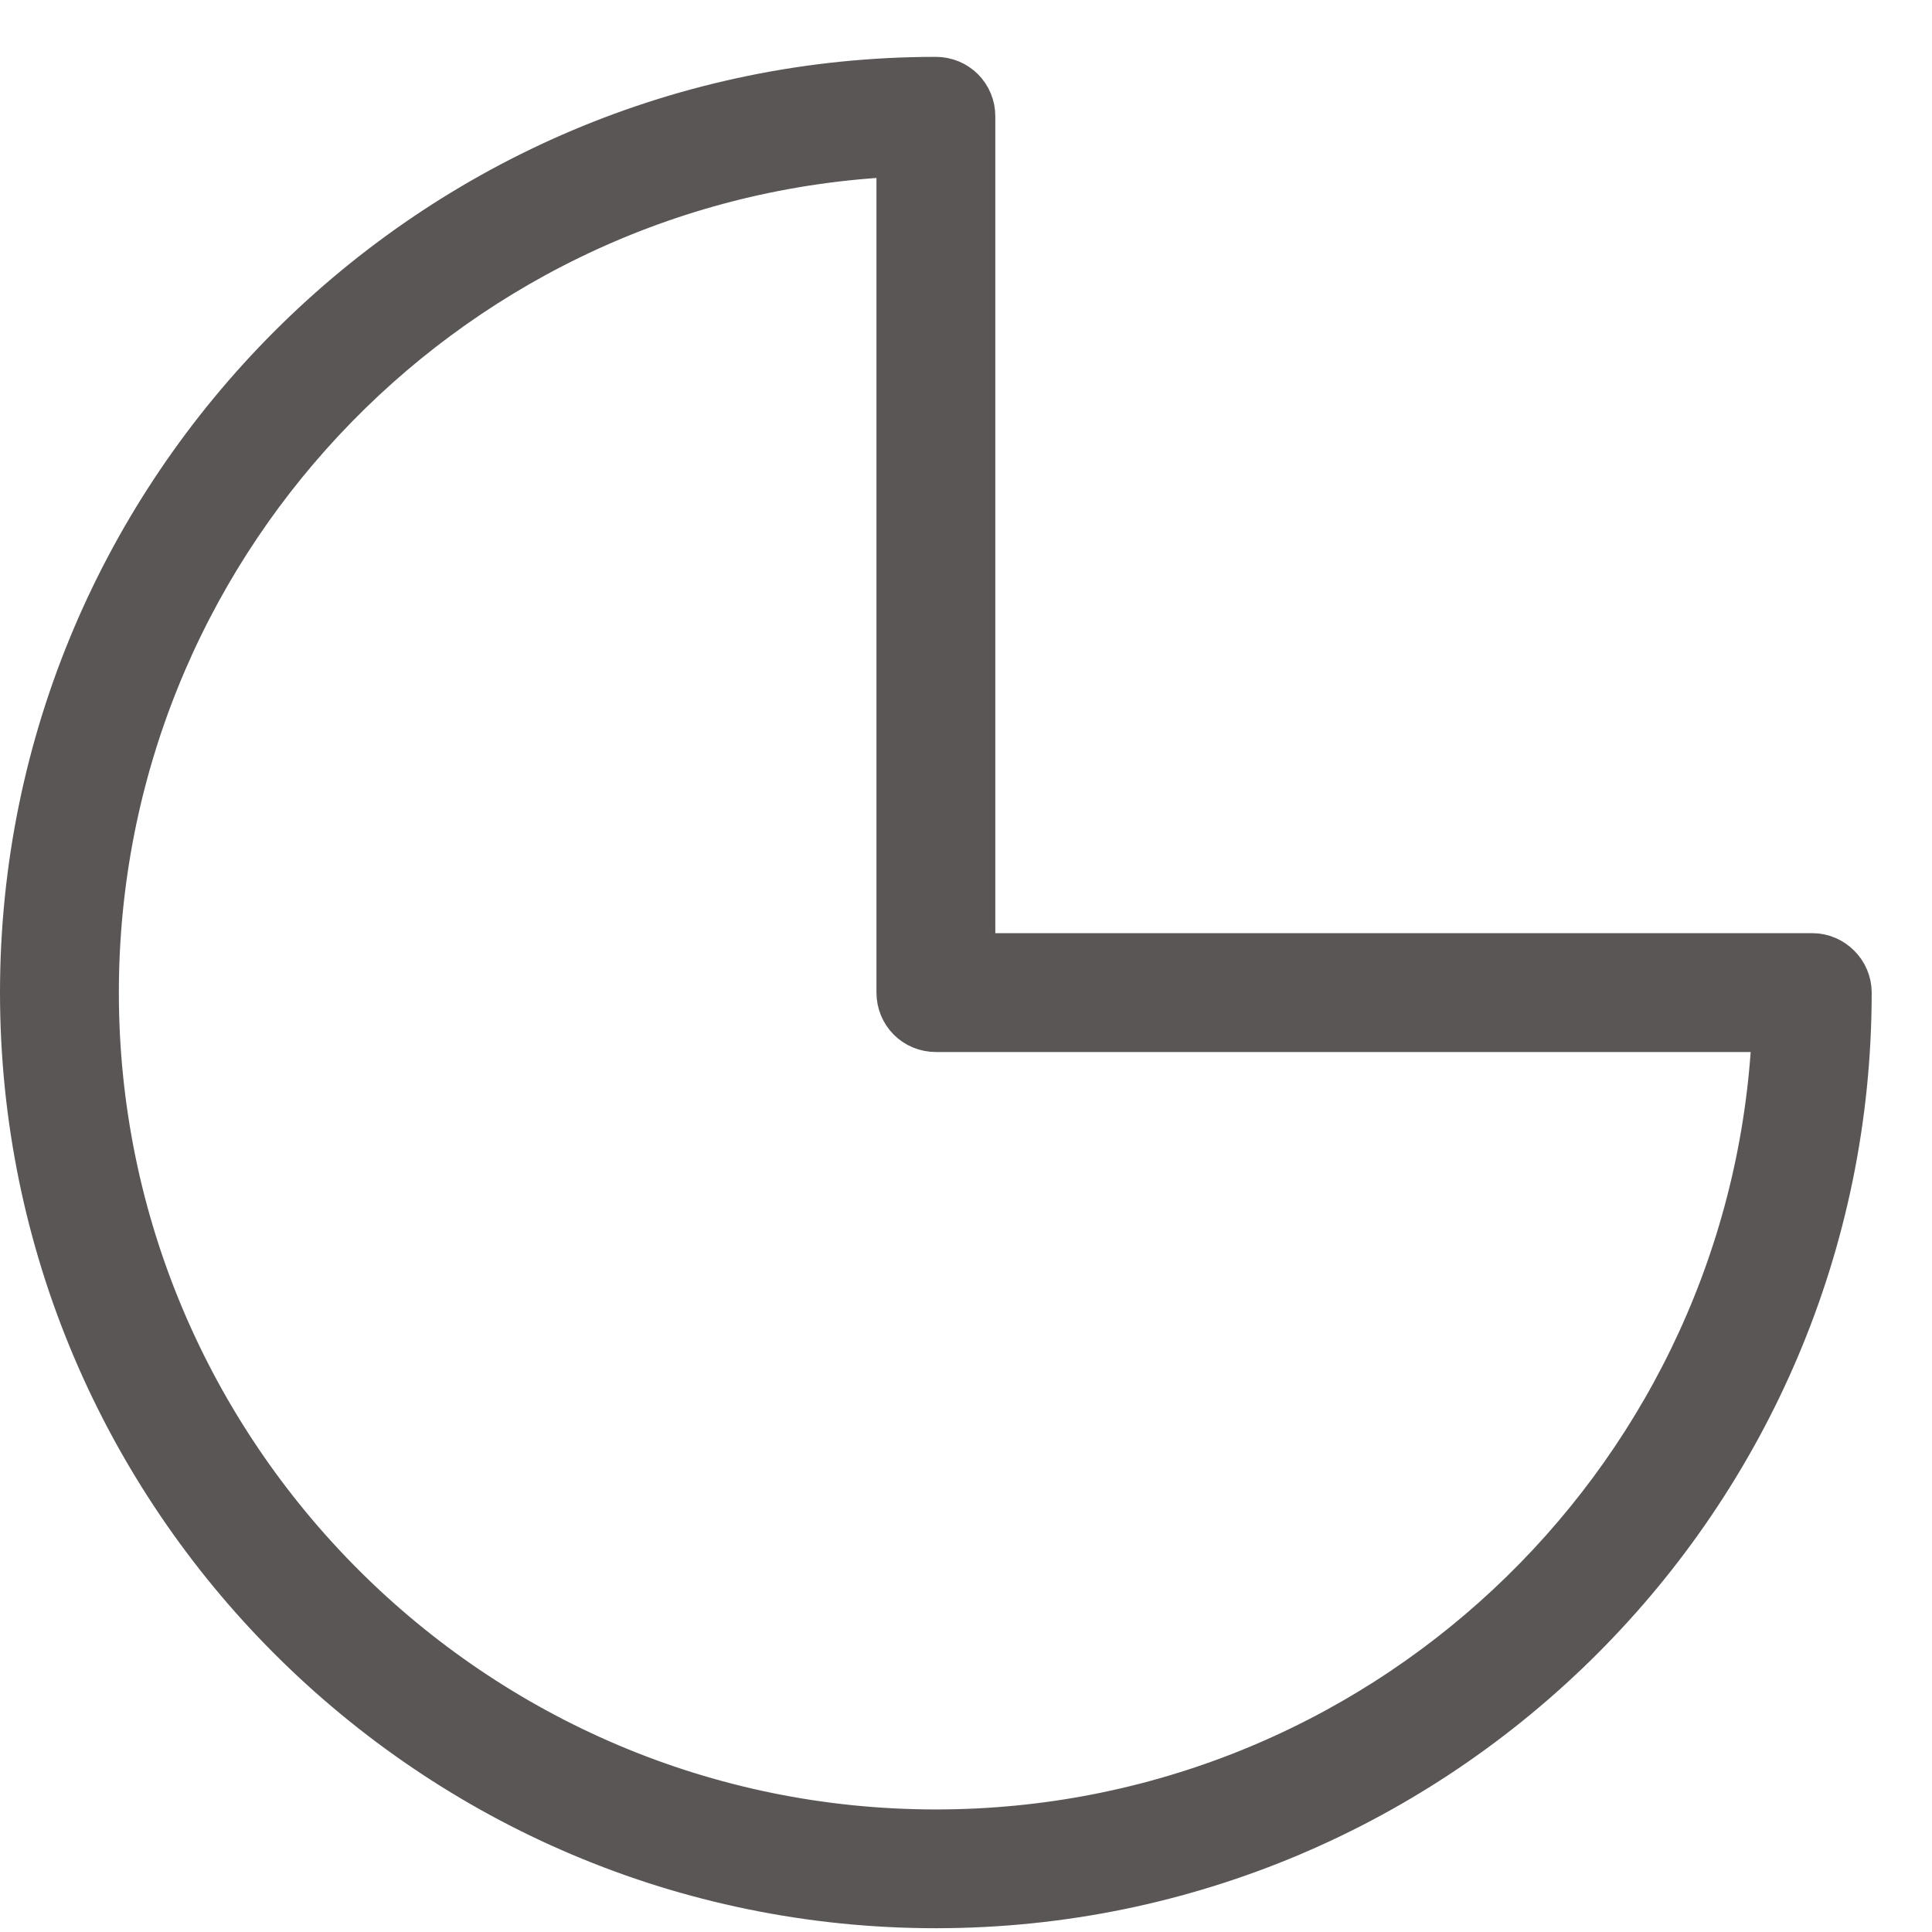
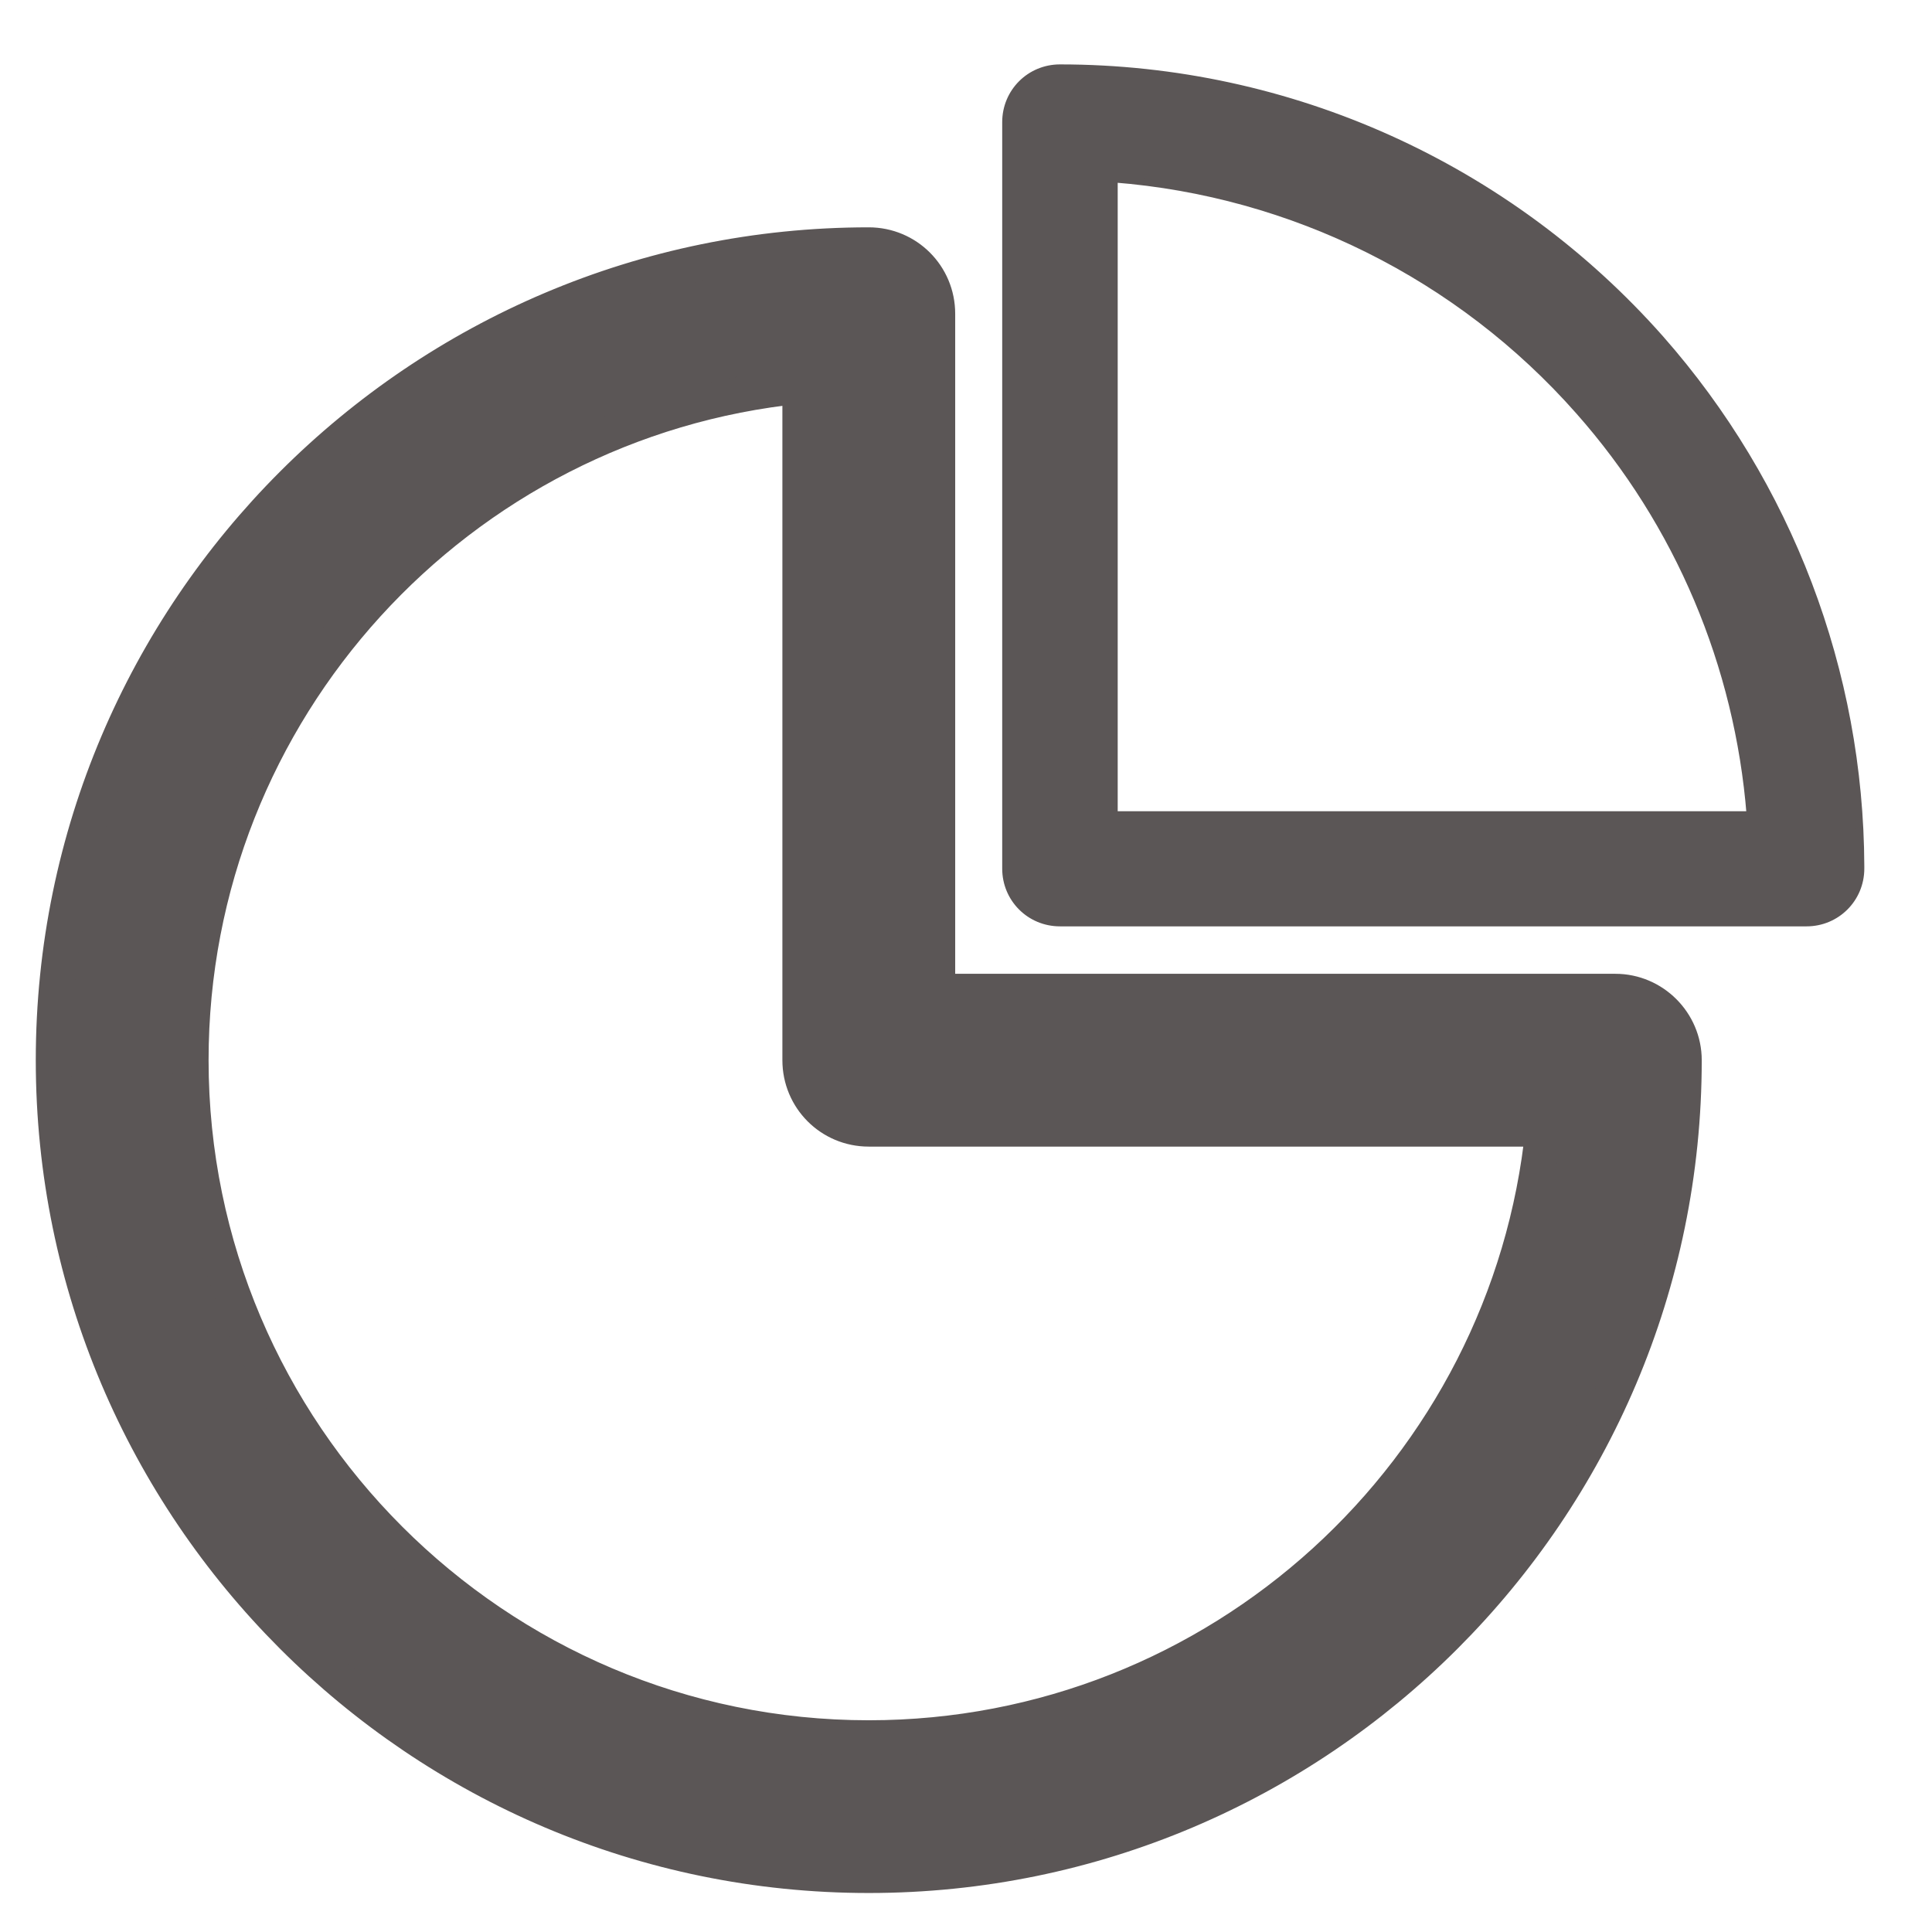
- <svg xmlns="http://www.w3.org/2000/svg" width="23" height="23" viewBox="0 0 23 23" fill="none">
-   <path d="M11.349 11.109V11.609H11.849H21.575C21.687 11.609 21.782 11.705 21.782 11.816C21.782 17.681 17.007 22.455 11.141 22.455C5.275 22.455 0.5 17.681 0.5 11.816C0.5 5.952 5.275 1.177 11.141 1.177C11.258 1.177 11.349 1.268 11.349 1.385V11.109ZM10.934 2.118V1.581L10.398 1.62C5.102 2 0.915 6.428 0.915 11.816C0.915 17.452 5.504 22.041 11.141 22.041C16.53 22.041 20.96 17.854 21.34 12.559L21.378 12.024H20.841H11.141C11.024 12.024 10.934 11.933 10.934 11.816V2.118Z" fill="#5B5656" stroke="#5B5656" />
+ <svg xmlns="http://www.w3.org/2000/svg" width="27" height="27" viewBox="0 0 27 27" fill="none">
+   <path d="M22.575 13.859H13.099V4.385C13.099 3.854 12.672 3.427 12.141 3.427C5.861 3.427 0.75 8.538 0.75 14.816C0.75 21.095 5.861 26.205 12.141 26.205C18.421 26.205 23.532 21.095 23.532 14.816C23.532 14.29 23.101 13.859 22.575 13.859ZM12.141 24.291C6.918 24.291 2.665 20.038 2.665 14.816C2.665 9.916 6.405 5.87 11.184 5.391V14.816C11.184 15.347 11.61 15.774 12.141 15.774H21.569C21.089 20.551 17.043 24.291 12.141 24.291Z" fill="#5B5656" stroke="#5B5656" stroke-width="0.5" />
+   <path d="M26.004 12.102L26.004 12.102C25.994 9.386 24.999 6.771 23.204 4.734L23.204 4.734C21.077 2.329 18.024 0.95 14.813 0.95C14.392 0.95 14.056 1.287 14.056 1.707V12.139C14.056 12.559 14.392 12.896 14.813 12.896H25.247C25.667 12.896 26.004 12.559 26.004 12.139V12.139V12.139V12.139V12.139V12.139V12.139V12.138V12.138V12.138V12.138V12.138V12.138V12.138V12.138V12.138V12.138V12.138V12.138V12.138V12.138V12.138V12.137V12.137V12.137V12.137V12.137V12.137V12.137V12.137V12.137V12.137V12.137V12.137V12.137V12.137V12.137V12.137V12.136V12.136V12.136V12.136V12.136V12.136V12.136V12.136V12.136V12.136V12.136V12.136V12.136V12.136V12.136V12.136V12.136V12.136V12.135V12.135V12.135V12.135V12.135V12.135V12.135V12.135V12.135V12.135V12.135V12.135V12.135V12.135V12.134V12.134V12.134V12.134V12.134V12.134V12.134V12.134V12.134V12.134V12.134V12.134V12.134V12.134V12.134V12.134V12.133V12.133V12.133V12.133V12.133V12.133V12.133V12.133V12.133V12.133V12.133V12.133V12.133V12.133V12.133V12.133V12.133V12.133V12.132V12.132V12.132V12.132V12.132V12.132V12.132V12.132V12.132V12.132V12.132V12.132V12.132V12.132V12.132V12.132V12.131V12.131V12.131V12.131V12.131V12.131V12.131V12.131V12.131V12.131V12.131V12.131V12.131V12.131V12.13V12.13V12.13V12.13V12.13V12.13V12.13V12.13V12.13V12.13V12.13V12.13V12.13V12.13V12.13V12.13V12.13V12.129V12.129V12.129V12.129V12.129V12.129V12.129V12.129V12.129V12.129V12.129V12.129V12.129V12.129V12.129V12.129V12.128V12.128V12.128V12.128V12.128V12.128V12.128V12.128V12.128V12.128V12.128V12.128V12.128V12.128V12.127V12.127V12.127V12.127V12.127V12.127V12.127V12.127V12.127V12.127V12.127V12.127V12.127V12.127V12.127V12.127V12.126V12.126V12.126V12.126V12.126V12.126V12.126V12.126V12.126V12.126V12.126V12.126V12.126V12.126V12.126V12.126V12.125V12.125V12.125V12.125V12.125V12.125V12.125V12.125V12.125V12.125V12.125V12.125V12.125V12.124V12.124V12.124V12.124V12.124V12.124V12.124V12.124V12.124V12.124V12.124V12.124V12.124V12.124V12.124V12.123V12.123V12.123V12.123V12.123V12.123V12.123V12.123V12.123V12.123V12.123V12.123V12.123V12.123V12.123V12.123V12.122V12.122V12.122V12.122V12.122V12.122V12.122V12.122V12.122V12.122V12.122V12.122V12.122V12.121V12.121V12.121V12.121V12.121V12.121V12.121V12.121V12.121V12.121V12.121V12.121V12.121V12.121V12.12V12.12V12.12V12.12V12.12V12.12V12.12V12.12V12.12V12.12V12.12V12.12V12.12V12.12V12.12V12.119V12.119V12.119V12.119V12.119V12.119V12.119V12.119V12.119V12.119V12.119V12.119V12.119V12.118V12.118V12.118V12.118V12.118V12.118V12.118V12.118V12.118V12.118V12.118V12.118V12.118V12.117V12.117V12.117V12.117V12.117V12.117V12.117V12.117V12.117V12.117V12.117V12.117V12.117V12.117V12.117V12.116V12.116V12.116V12.116V12.116V12.116V12.116V12.116V12.116V12.116V12.116V12.116V12.116V12.115V12.115V12.115V12.115V12.115V12.115V12.115V12.115V12.115V12.115V12.115V12.115V12.114V12.114V12.114V12.114V12.114V12.114V12.114V12.114V12.114V12.114V12.114V12.114V12.114V12.114V12.113V12.113V12.113V12.113V12.113V12.113V12.113V12.113V12.113V12.113V12.113V12.113V12.113V12.112V12.112V12.112V12.112V12.112V12.112V12.112V12.112V12.112V12.112V12.112V12.111V12.111V12.111V12.111V12.111V12.111V12.111V12.111V12.111V12.111V12.111V12.111V12.111V12.111V12.11V12.11V12.11V12.11V12.11V12.11V12.11V12.11V12.11V12.11V12.11V12.11V12.109V12.109V12.109V12.109V12.109V12.109V12.109V12.109V12.109V12.109V12.109V12.108V12.108V12.108V12.108V12.108V12.108V12.108V12.108V12.108V12.108V12.108V12.108V12.107V12.107V12.107V12.107V12.107V12.107V12.107V12.107V12.107V12.107V12.107V12.107V12.107V12.106V12.106V12.106V12.106V12.106V12.106V12.106V12.106V12.106V12.106V12.105V12.105V12.105V12.105V12.105V12.105V12.105V12.105V12.105V12.105V12.105V12.104V12.104V12.104V12.104V12.104V12.104V12.104V12.104V12.104V12.104V12.104V12.104V12.103V12.103V12.103V12.103V12.103V12.103V12.103V12.103V12.103V12.103V12.102V12.102V12.102V12.102V12.102ZM22.065 5.743L22.065 5.743C23.461 7.319 24.293 9.301 24.459 11.387H15.57V2.5C18.063 2.695 20.398 3.854 22.065 5.743Z" fill="#5B5656" stroke="#5B5656" stroke-width="0.1" />
</svg>
